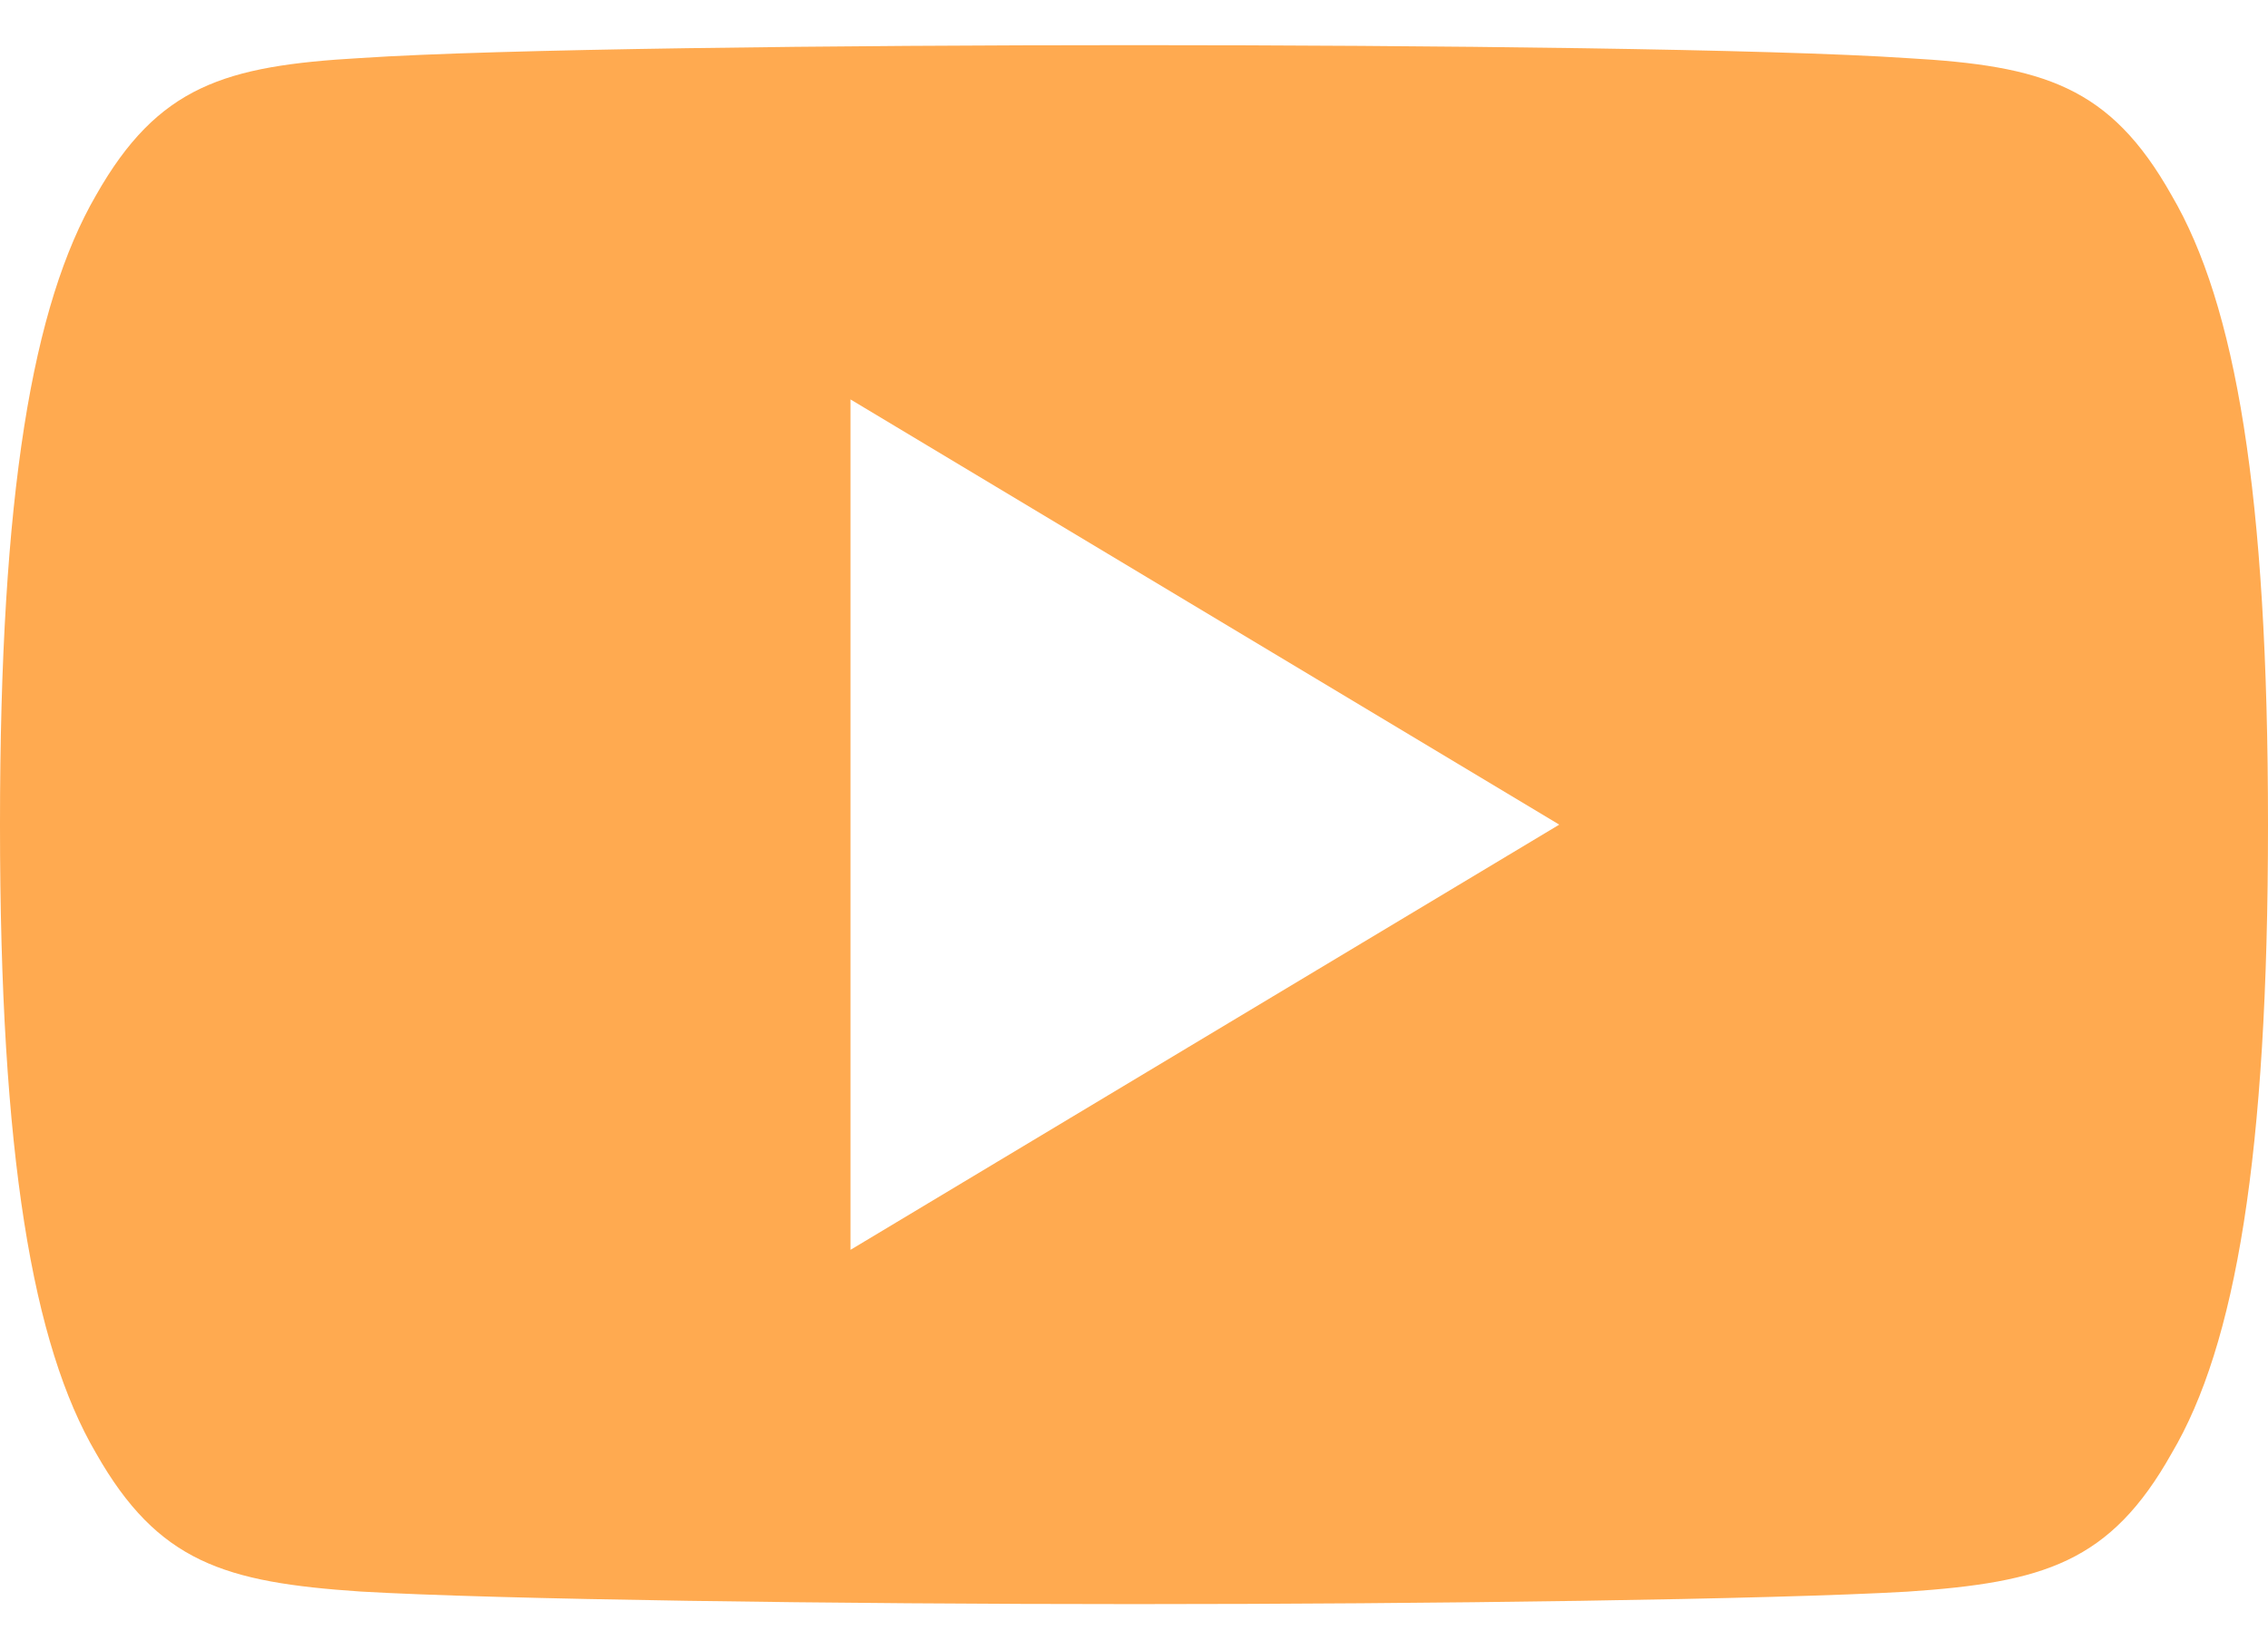
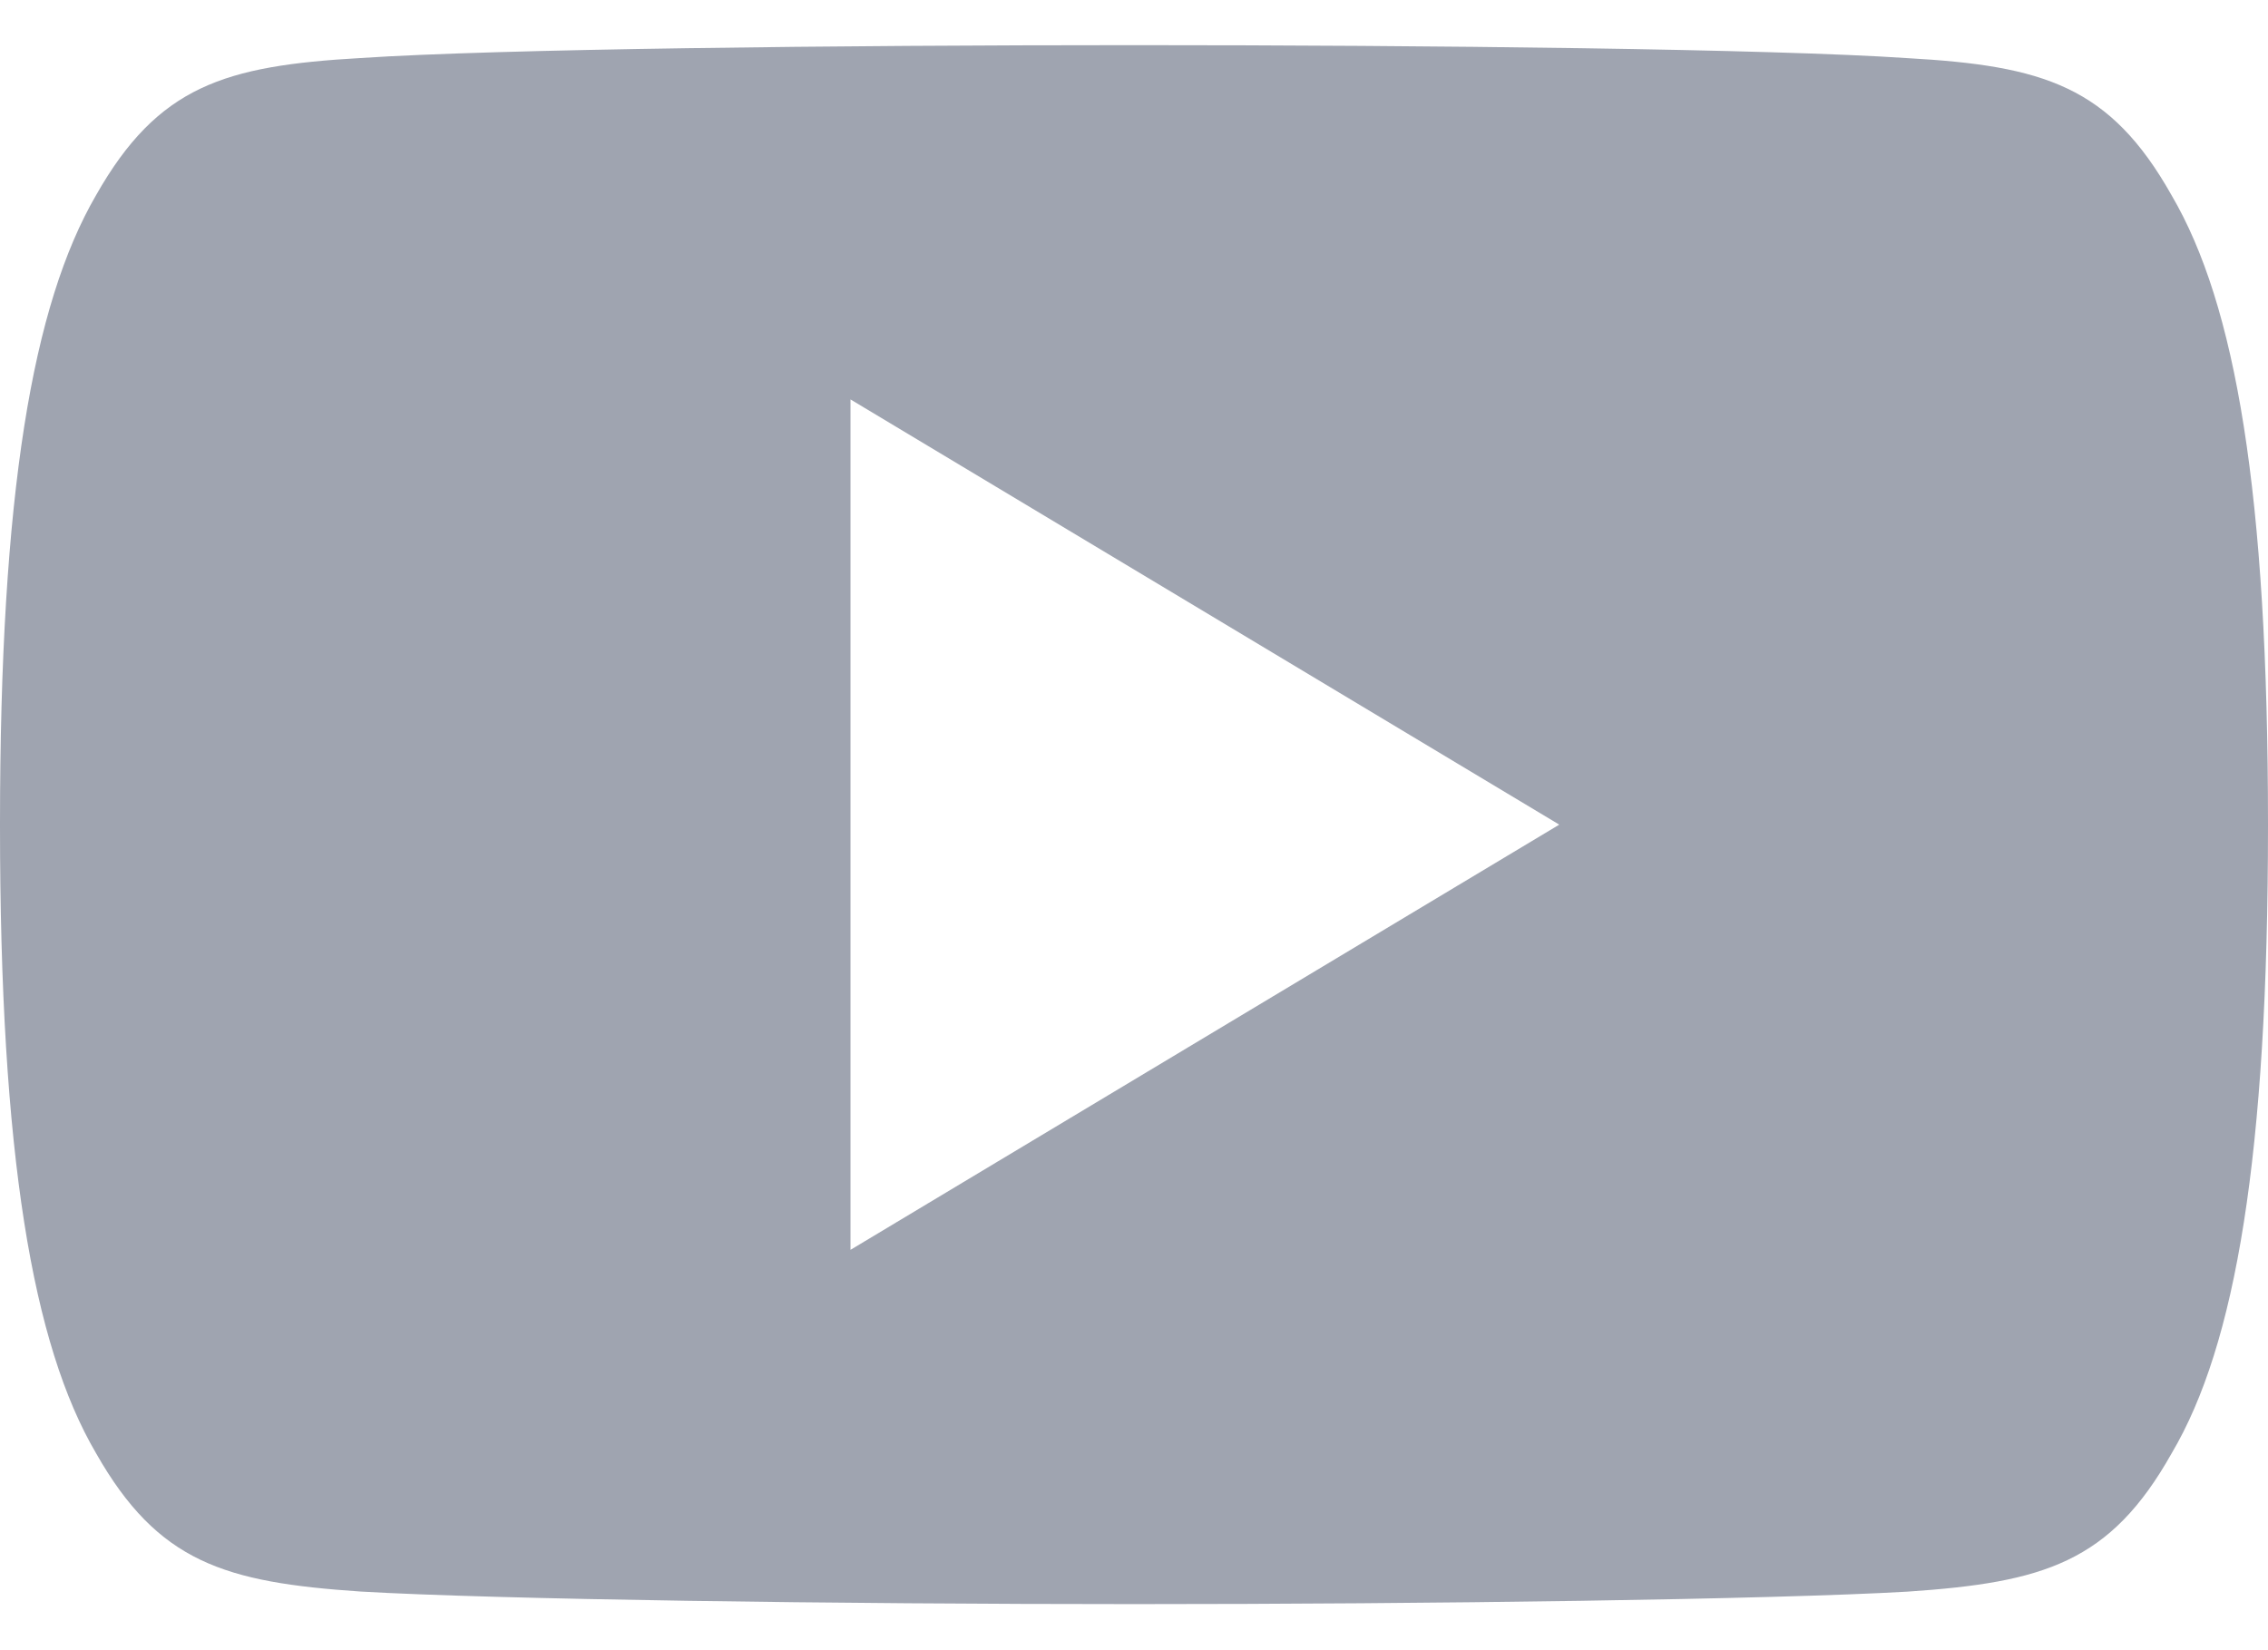
<svg xmlns="http://www.w3.org/2000/svg" width="22" height="16" viewBox="0 0 22 16" fill="none">
-   <path d="M21.065 1.895C20.468 0.834 19.821 0.638 18.502 0.564C17.185 0.475 13.872 0.438 11.003 0.438C8.128 0.438 4.814 0.475 3.498 0.563C2.182 0.638 1.533 0.832 0.931 1.895C0.316 2.955 0 4.781 0 7.996C0 7.999 0 8 0 8C0 8.003 0 8.004 0 8.004L0 8.007C0 11.208 0.316 13.048 0.931 14.097C1.533 15.158 2.181 15.351 3.497 15.44C4.814 15.517 8.128 15.562 11.003 15.562C13.872 15.562 17.185 15.517 18.503 15.441C19.822 15.352 20.47 15.16 21.066 14.098C21.686 13.049 22 11.209 22 8.008C22 8.008 22 8.004 22 8.001C22 8.001 22 7.999 22 7.997C22 4.781 21.686 2.955 21.065 1.895ZM8.25 12.125L8.25 3.875L15.125 8L8.25 12.125Z" fill="#ffaa50" />
+   <path d="M21.065 1.895C20.468 0.834 19.821 0.638 18.502 0.564C17.185 0.475 13.872 0.438 11.003 0.438C8.128 0.438 4.814 0.475 3.498 0.563C2.182 0.638 1.533 0.832 0.931 1.895C0.316 2.955 0 4.781 0 7.996C0 7.999 0 8 0 8C0 8.003 0 8.004 0 8.004L0 8.007C0 11.208 0.316 13.048 0.931 14.097C1.533 15.158 2.181 15.351 3.497 15.44C4.814 15.517 8.128 15.562 11.003 15.562C13.872 15.562 17.185 15.517 18.503 15.441C19.822 15.352 20.47 15.16 21.066 14.098C21.686 13.049 22 11.209 22 8.008C22 8.008 22 8.004 22 8.001C22 8.001 22 7.999 22 7.997C22 4.781 21.686 2.955 21.065 1.895ZM8.25 12.125L8.25 3.875L15.125 8L8.25 12.125Z" fill="#9FA4B0" />
</svg>
